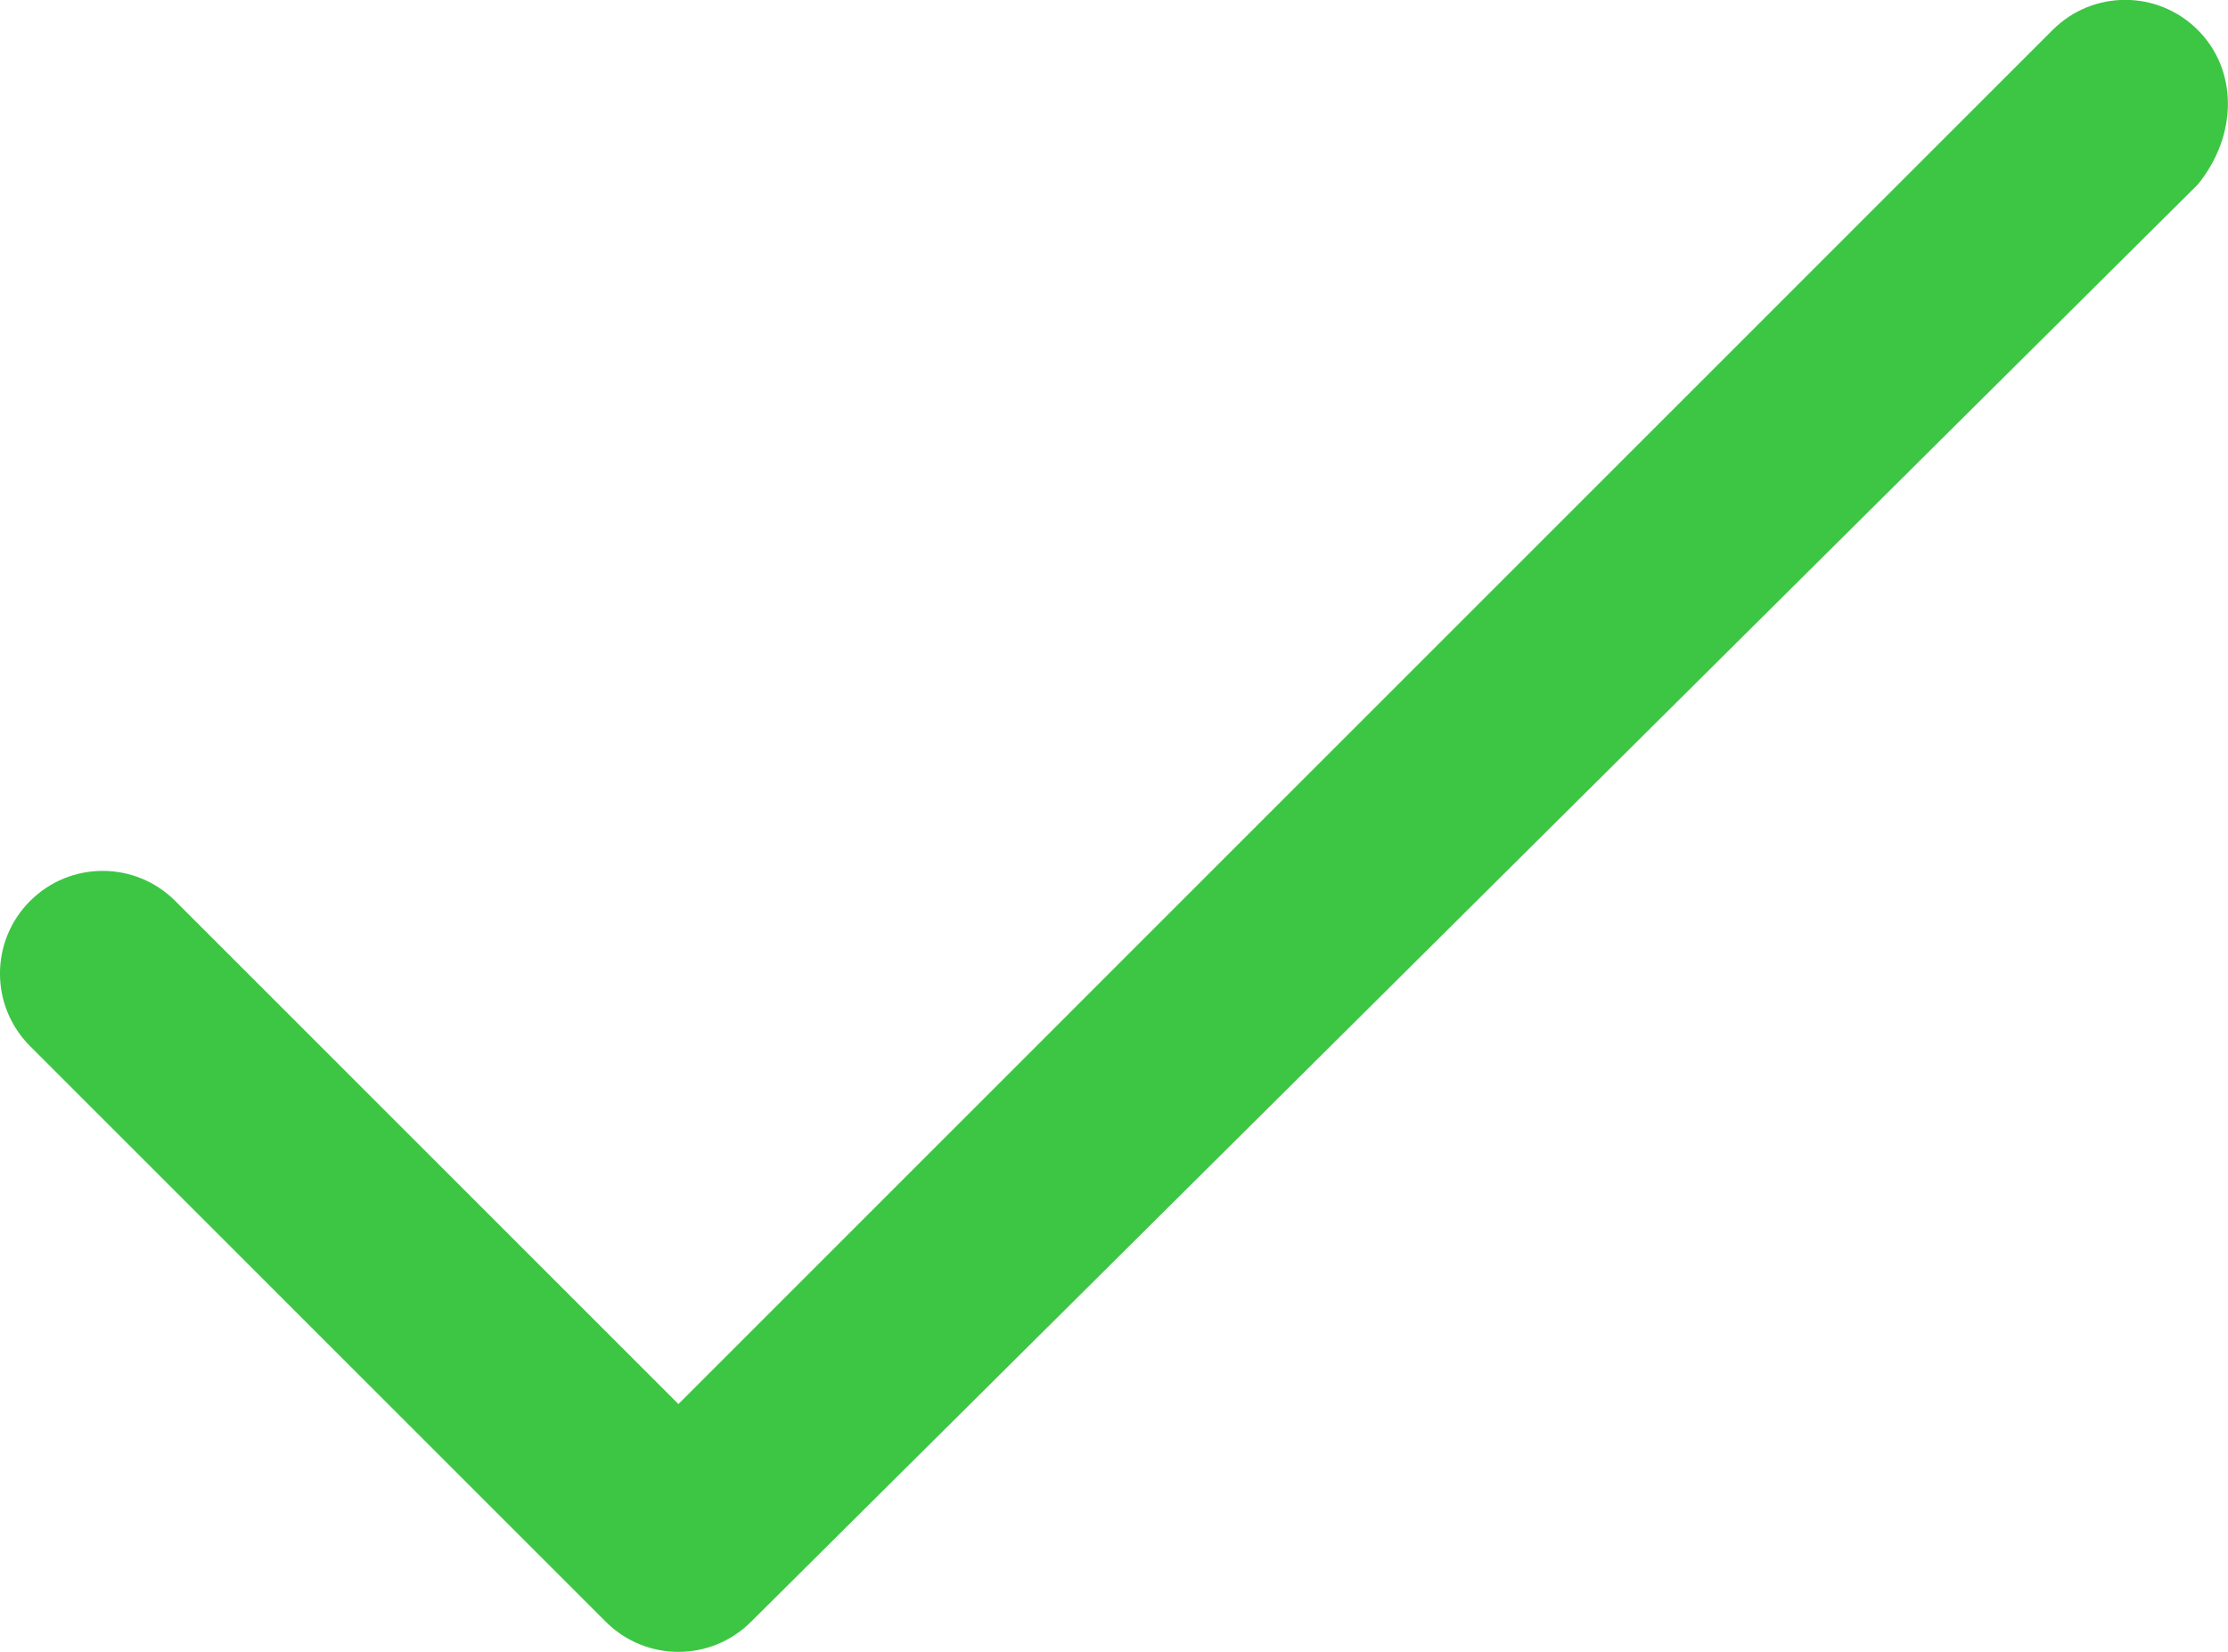
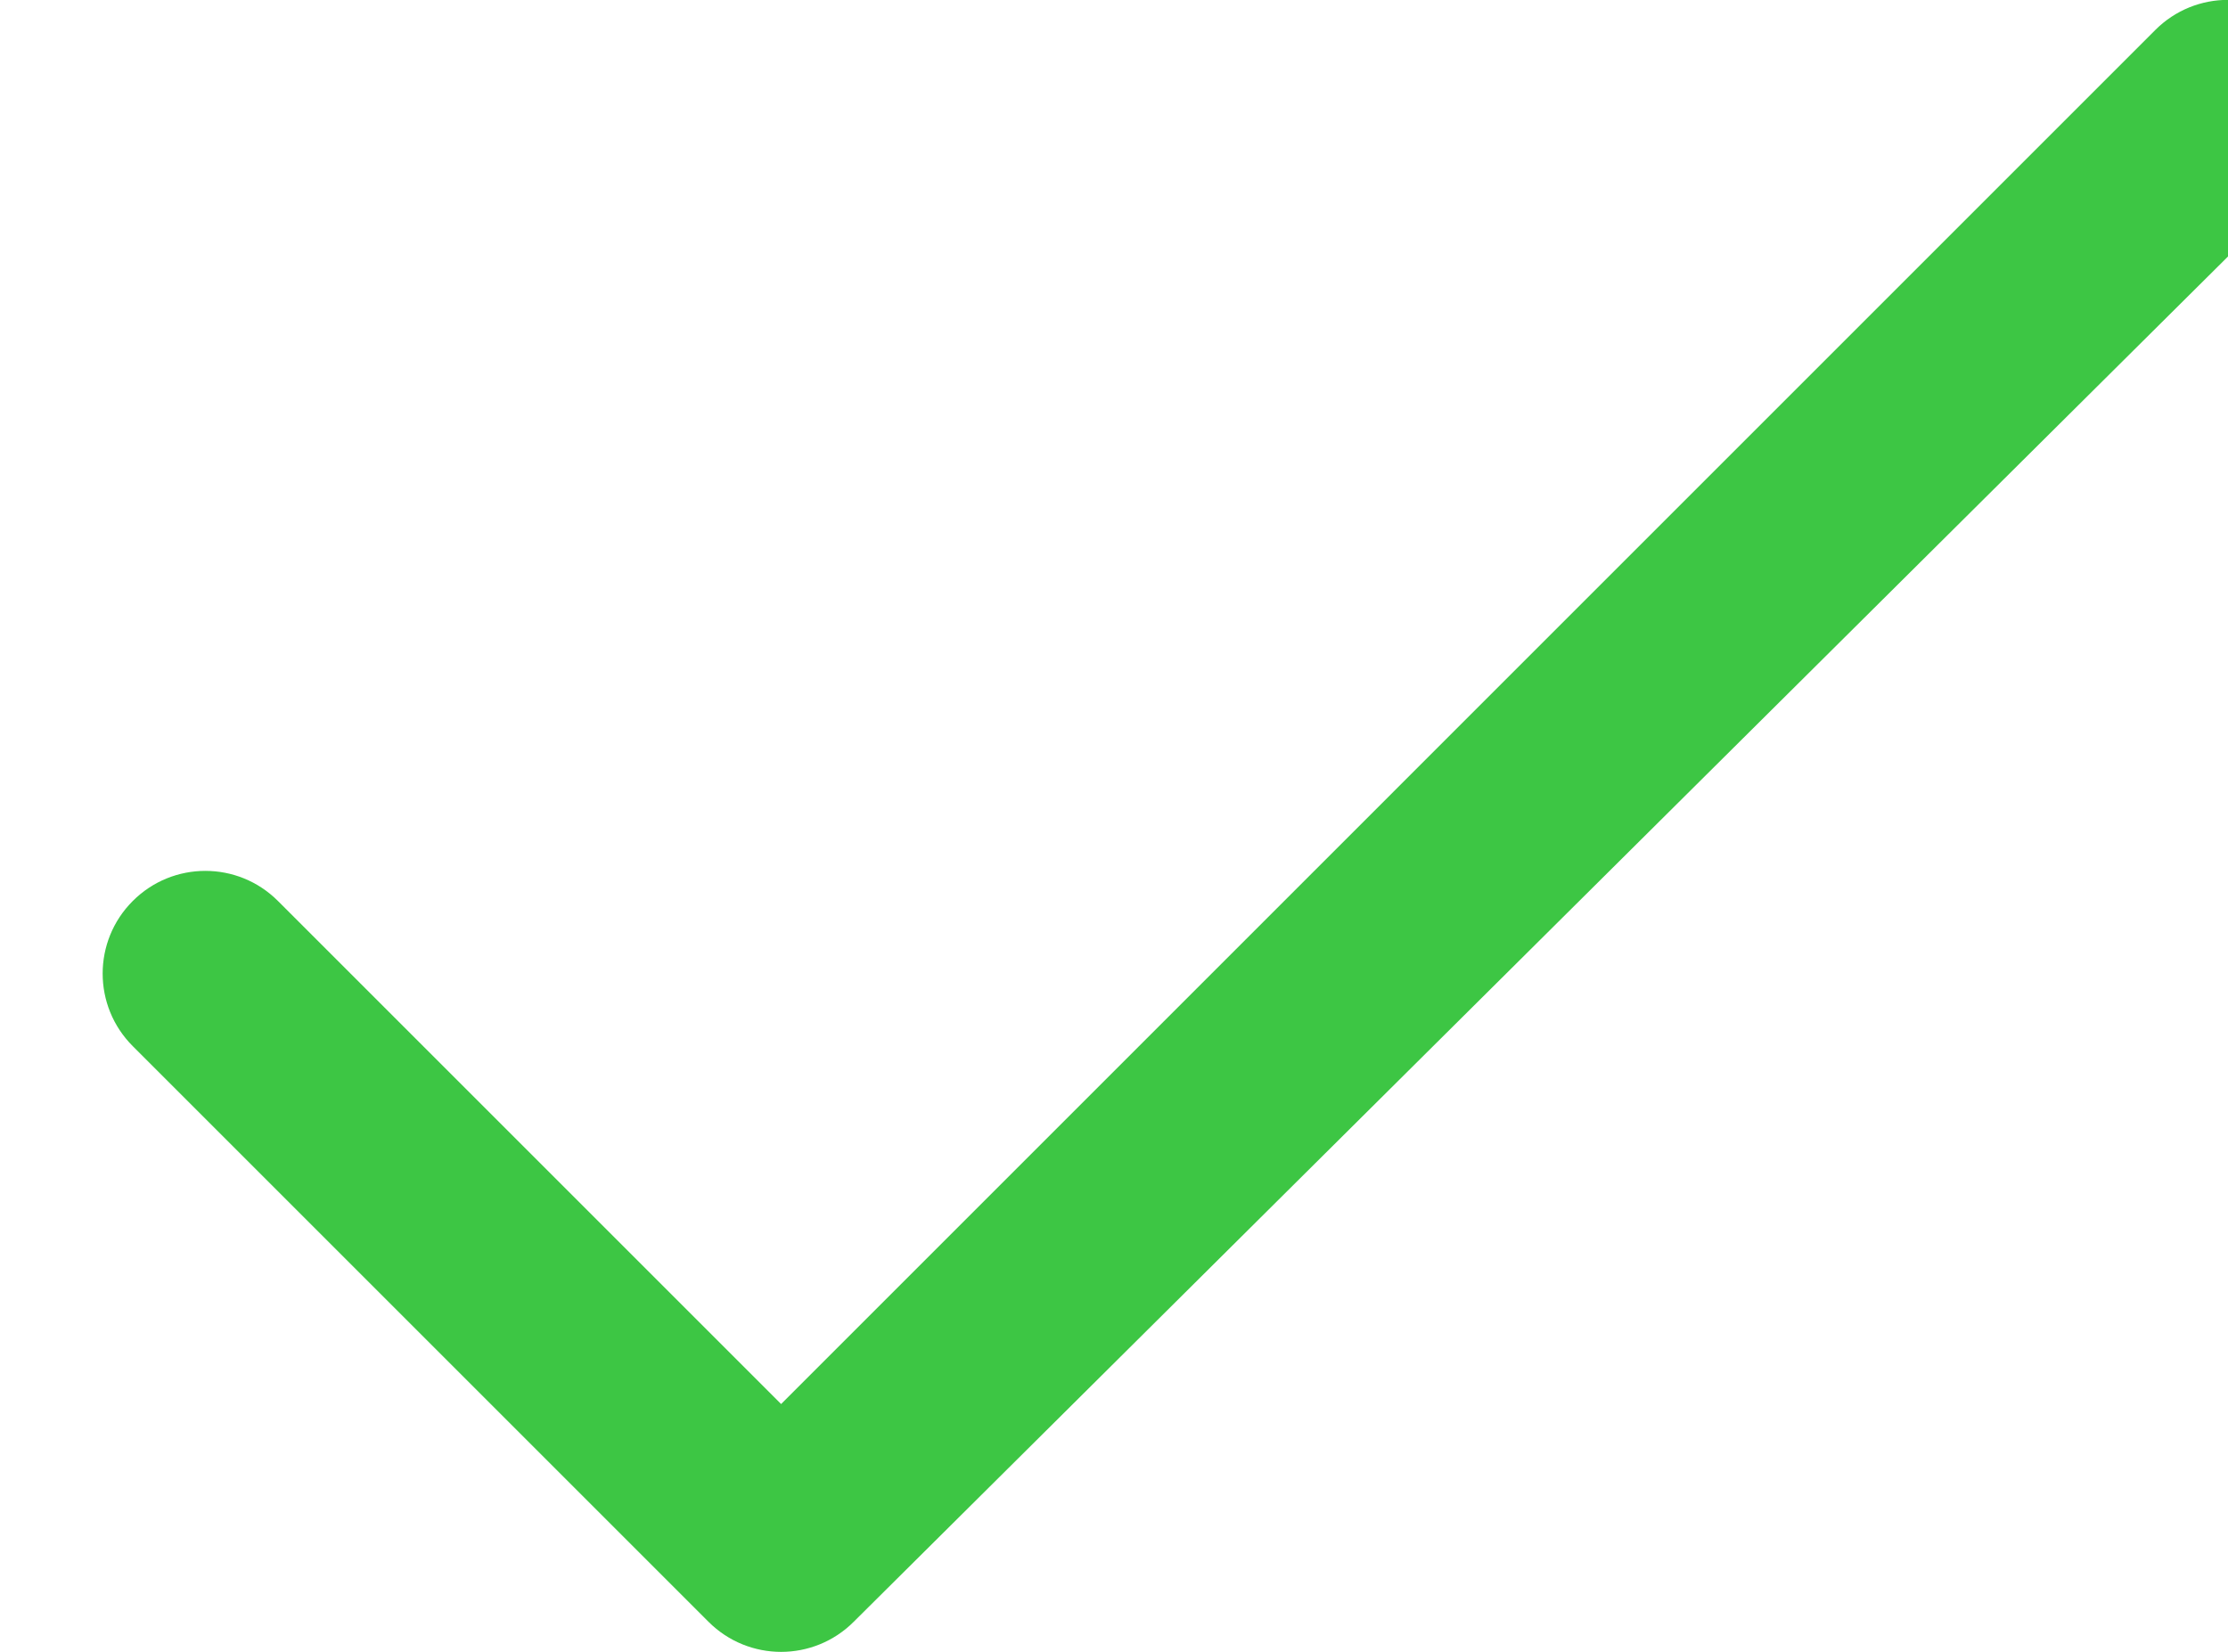
- <svg xmlns="http://www.w3.org/2000/svg" version="1.0" id="Layer_1" x="0px" y="0px" width="21.698px" height="16.09px" viewBox="-82.357 4.875 21.698 16.09" enable-background="new -82.357 4.875 21.698 16.09" xml:space="preserve">
+ <svg xmlns="http://www.w3.org/2000/svg" version="1.0" id="Layer_1" x="0px" y="0px" width="21.698px" height="16.09px" viewBox="-83.357 4.875 21.698 16.09" enable-background="new -82.357 4.875 21.698 16.09" xml:space="preserve">
  <path fill="#3DC644" d="M-60.953,5.167c-0.391-0.391-1.023-0.391-1.414,0L-75.75,18.551l-4.9-4.9c-0.391-0.391-1.023-0.391-1.414,0 s-0.391,1.023,0,1.414l5.607,5.607c0.195,0.195,0.451,0.293,0.707,0.293s0.512-0.098,0.707-0.293l14.09-14.0 C-60.562,6.191-60.562,5.558-60.953,5.167z" />
</svg>
